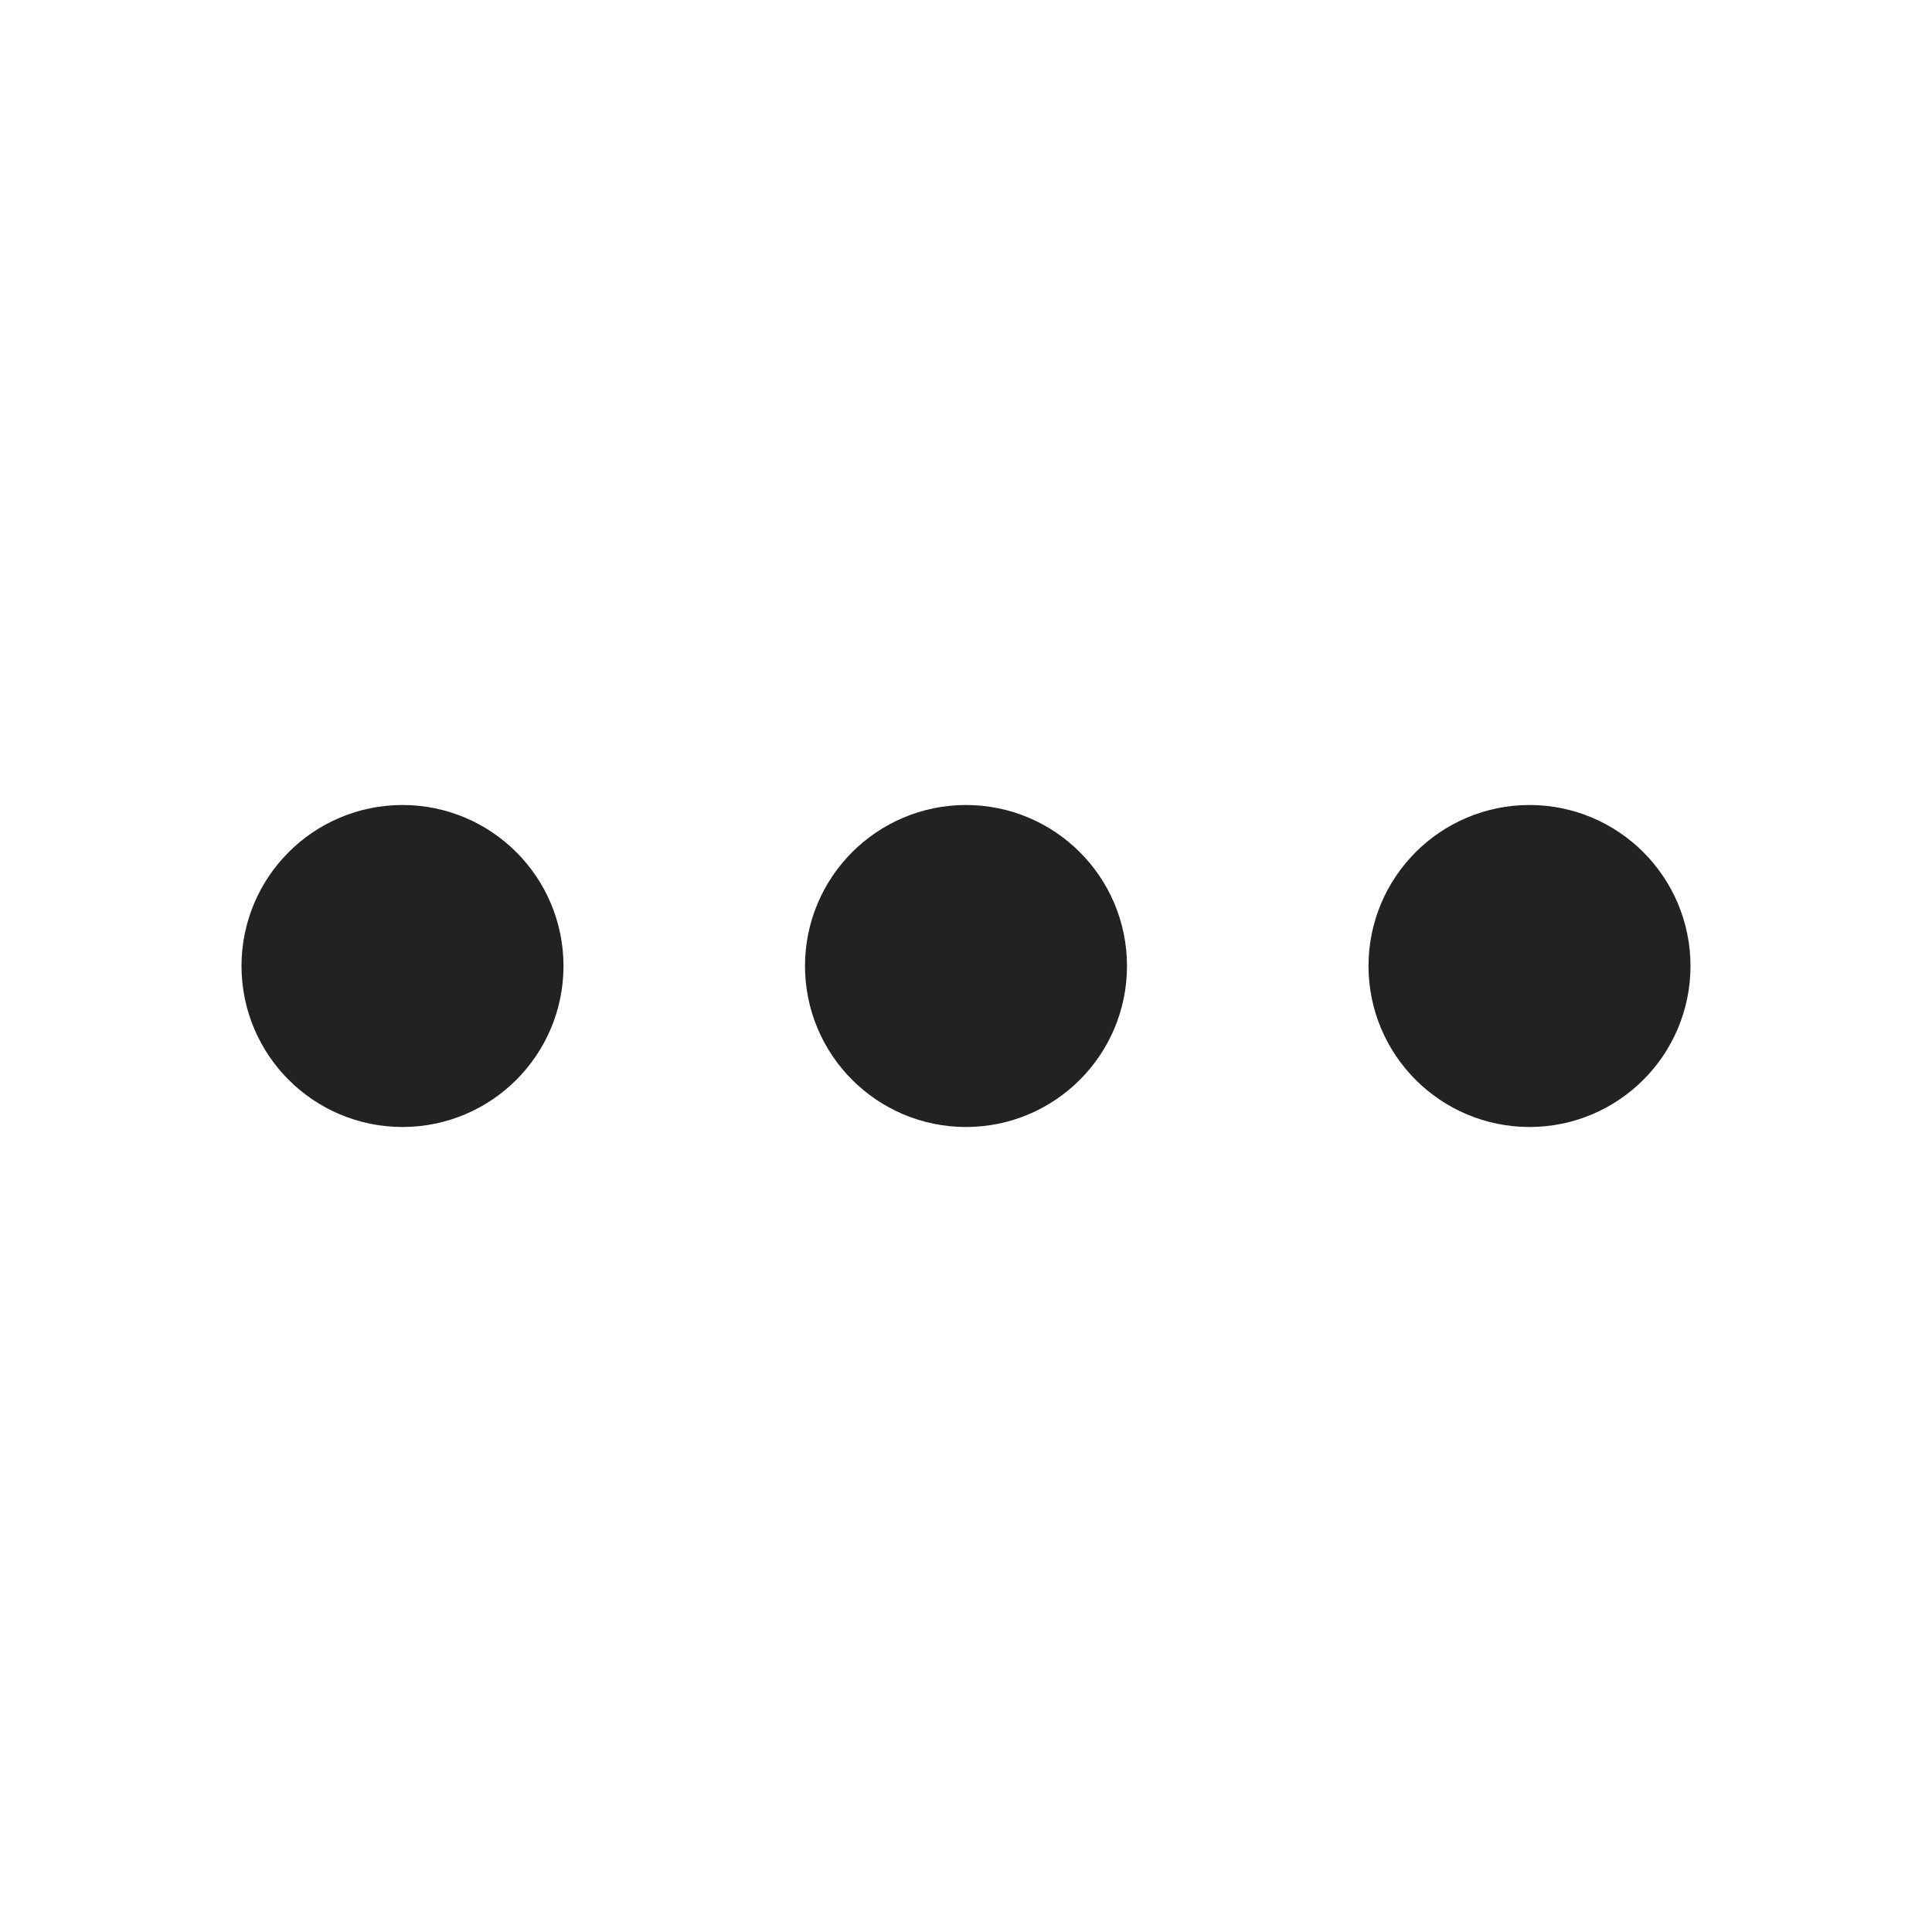
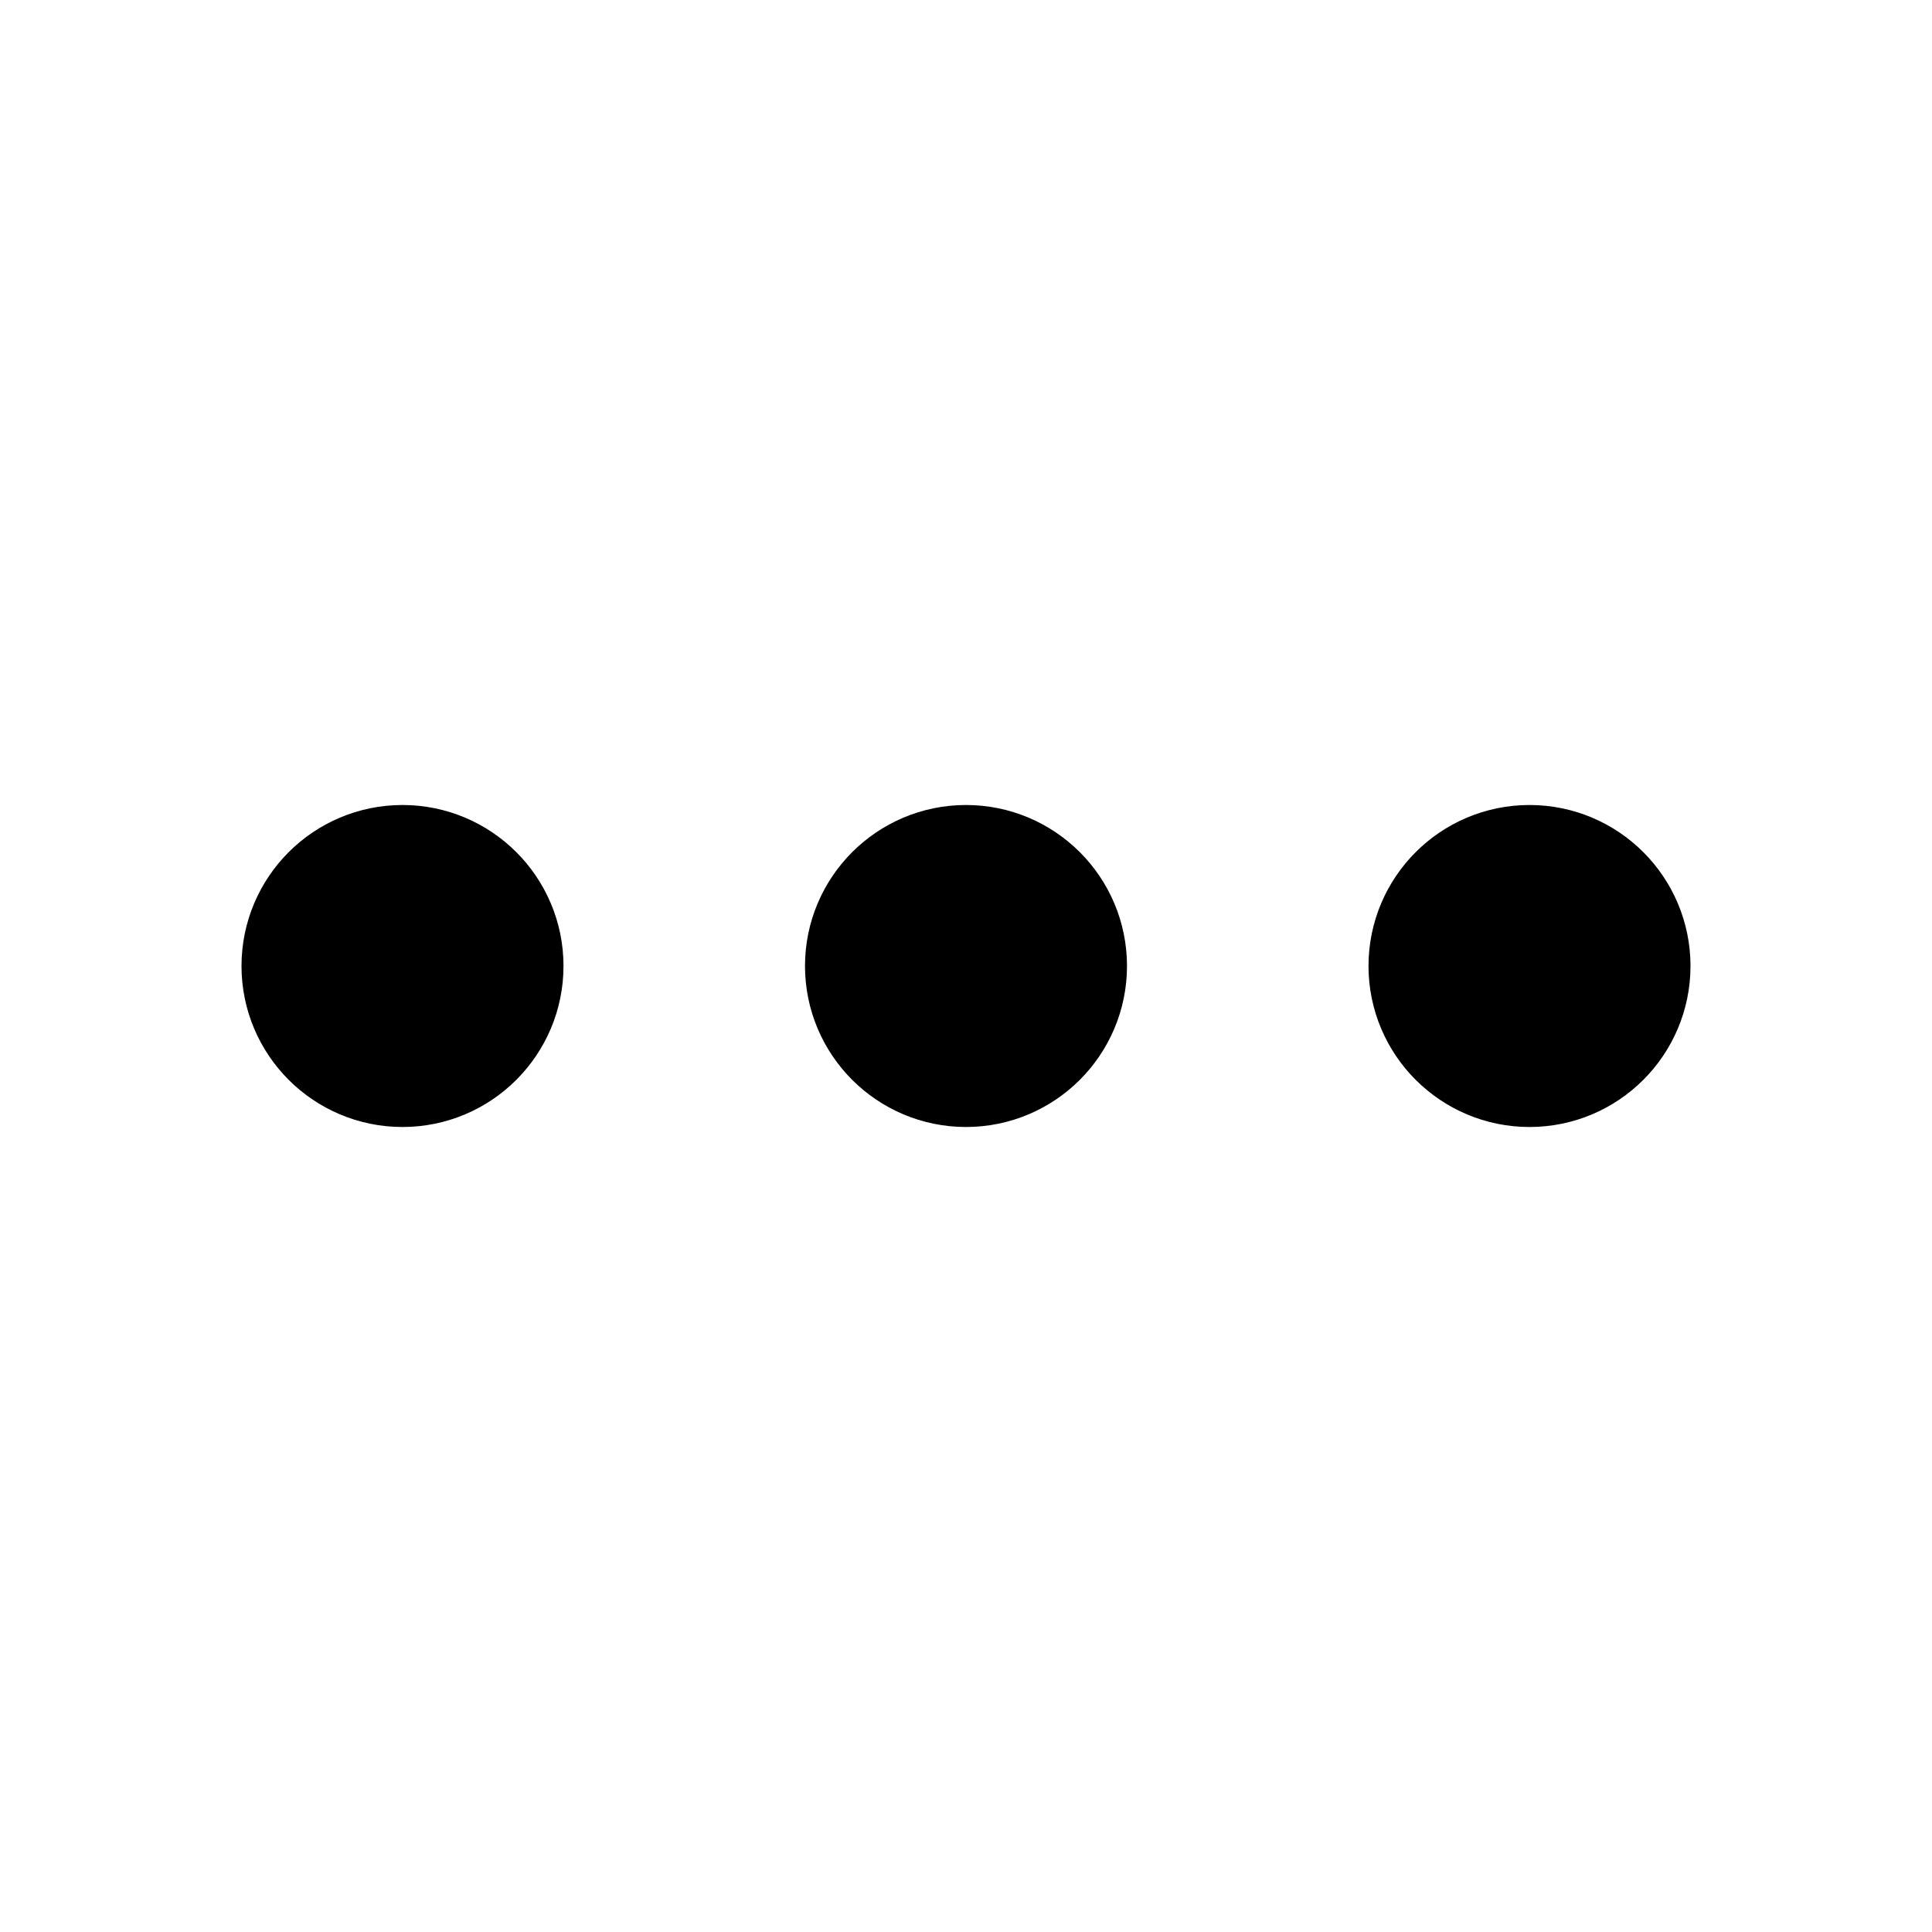
<svg xmlns="http://www.w3.org/2000/svg" width="24" height="24" viewBox="0 0 24 24" fill="none">
-   <path d="M12 13C12.552 13 13 12.552 13 12C13 11.448 12.552 11 12 11C11.448 11 11 11.448 11 12C11 12.552 11.448 13 12 13Z" stroke="#222222" stroke-width="2" stroke-linecap="round" stroke-linejoin="round" />
-   <path d="M19 13C19.552 13 20 12.552 20 12C20 11.448 19.552 11 19 11C18.448 11 18 11.448 18 12C18 12.552 18.448 13 19 13Z" stroke="#222222" stroke-width="2" stroke-linecap="round" stroke-linejoin="round" />
-   <path d="M5 13C5.552 13 6 12.552 6 12C6 11.448 5.552 11 5 11C4.448 11 4 11.448 4 12C4 12.552 4.448 13 5 13Z" stroke="#222222" stroke-width="2" stroke-linecap="round" stroke-linejoin="round" />
+   <path d="M12 13C12.552 13 13 12.552 13 12C13 11.448 12.552 11 12 11C11.448 11 11 11.448 11 12C11 12.552 11.448 13 12 13Z" stroke="currentColor" stroke-width="2" stroke-linecap="round" stroke-linejoin="round" />
+   <path d="M19 13C19.552 13 20 12.552 20 12C20 11.448 19.552 11 19 11C18.448 11 18 11.448 18 12C18 12.552 18.448 13 19 13Z" stroke="currentColor" stroke-width="2" stroke-linecap="round" stroke-linejoin="round" />
+   <path d="M5 13C5.552 13 6 12.552 6 12C6 11.448 5.552 11 5 11C4.448 11 4 11.448 4 12C4 12.552 4.448 13 5 13Z" stroke="currentColor" stroke-width="2" stroke-linecap="round" stroke-linejoin="round" />
</svg>
